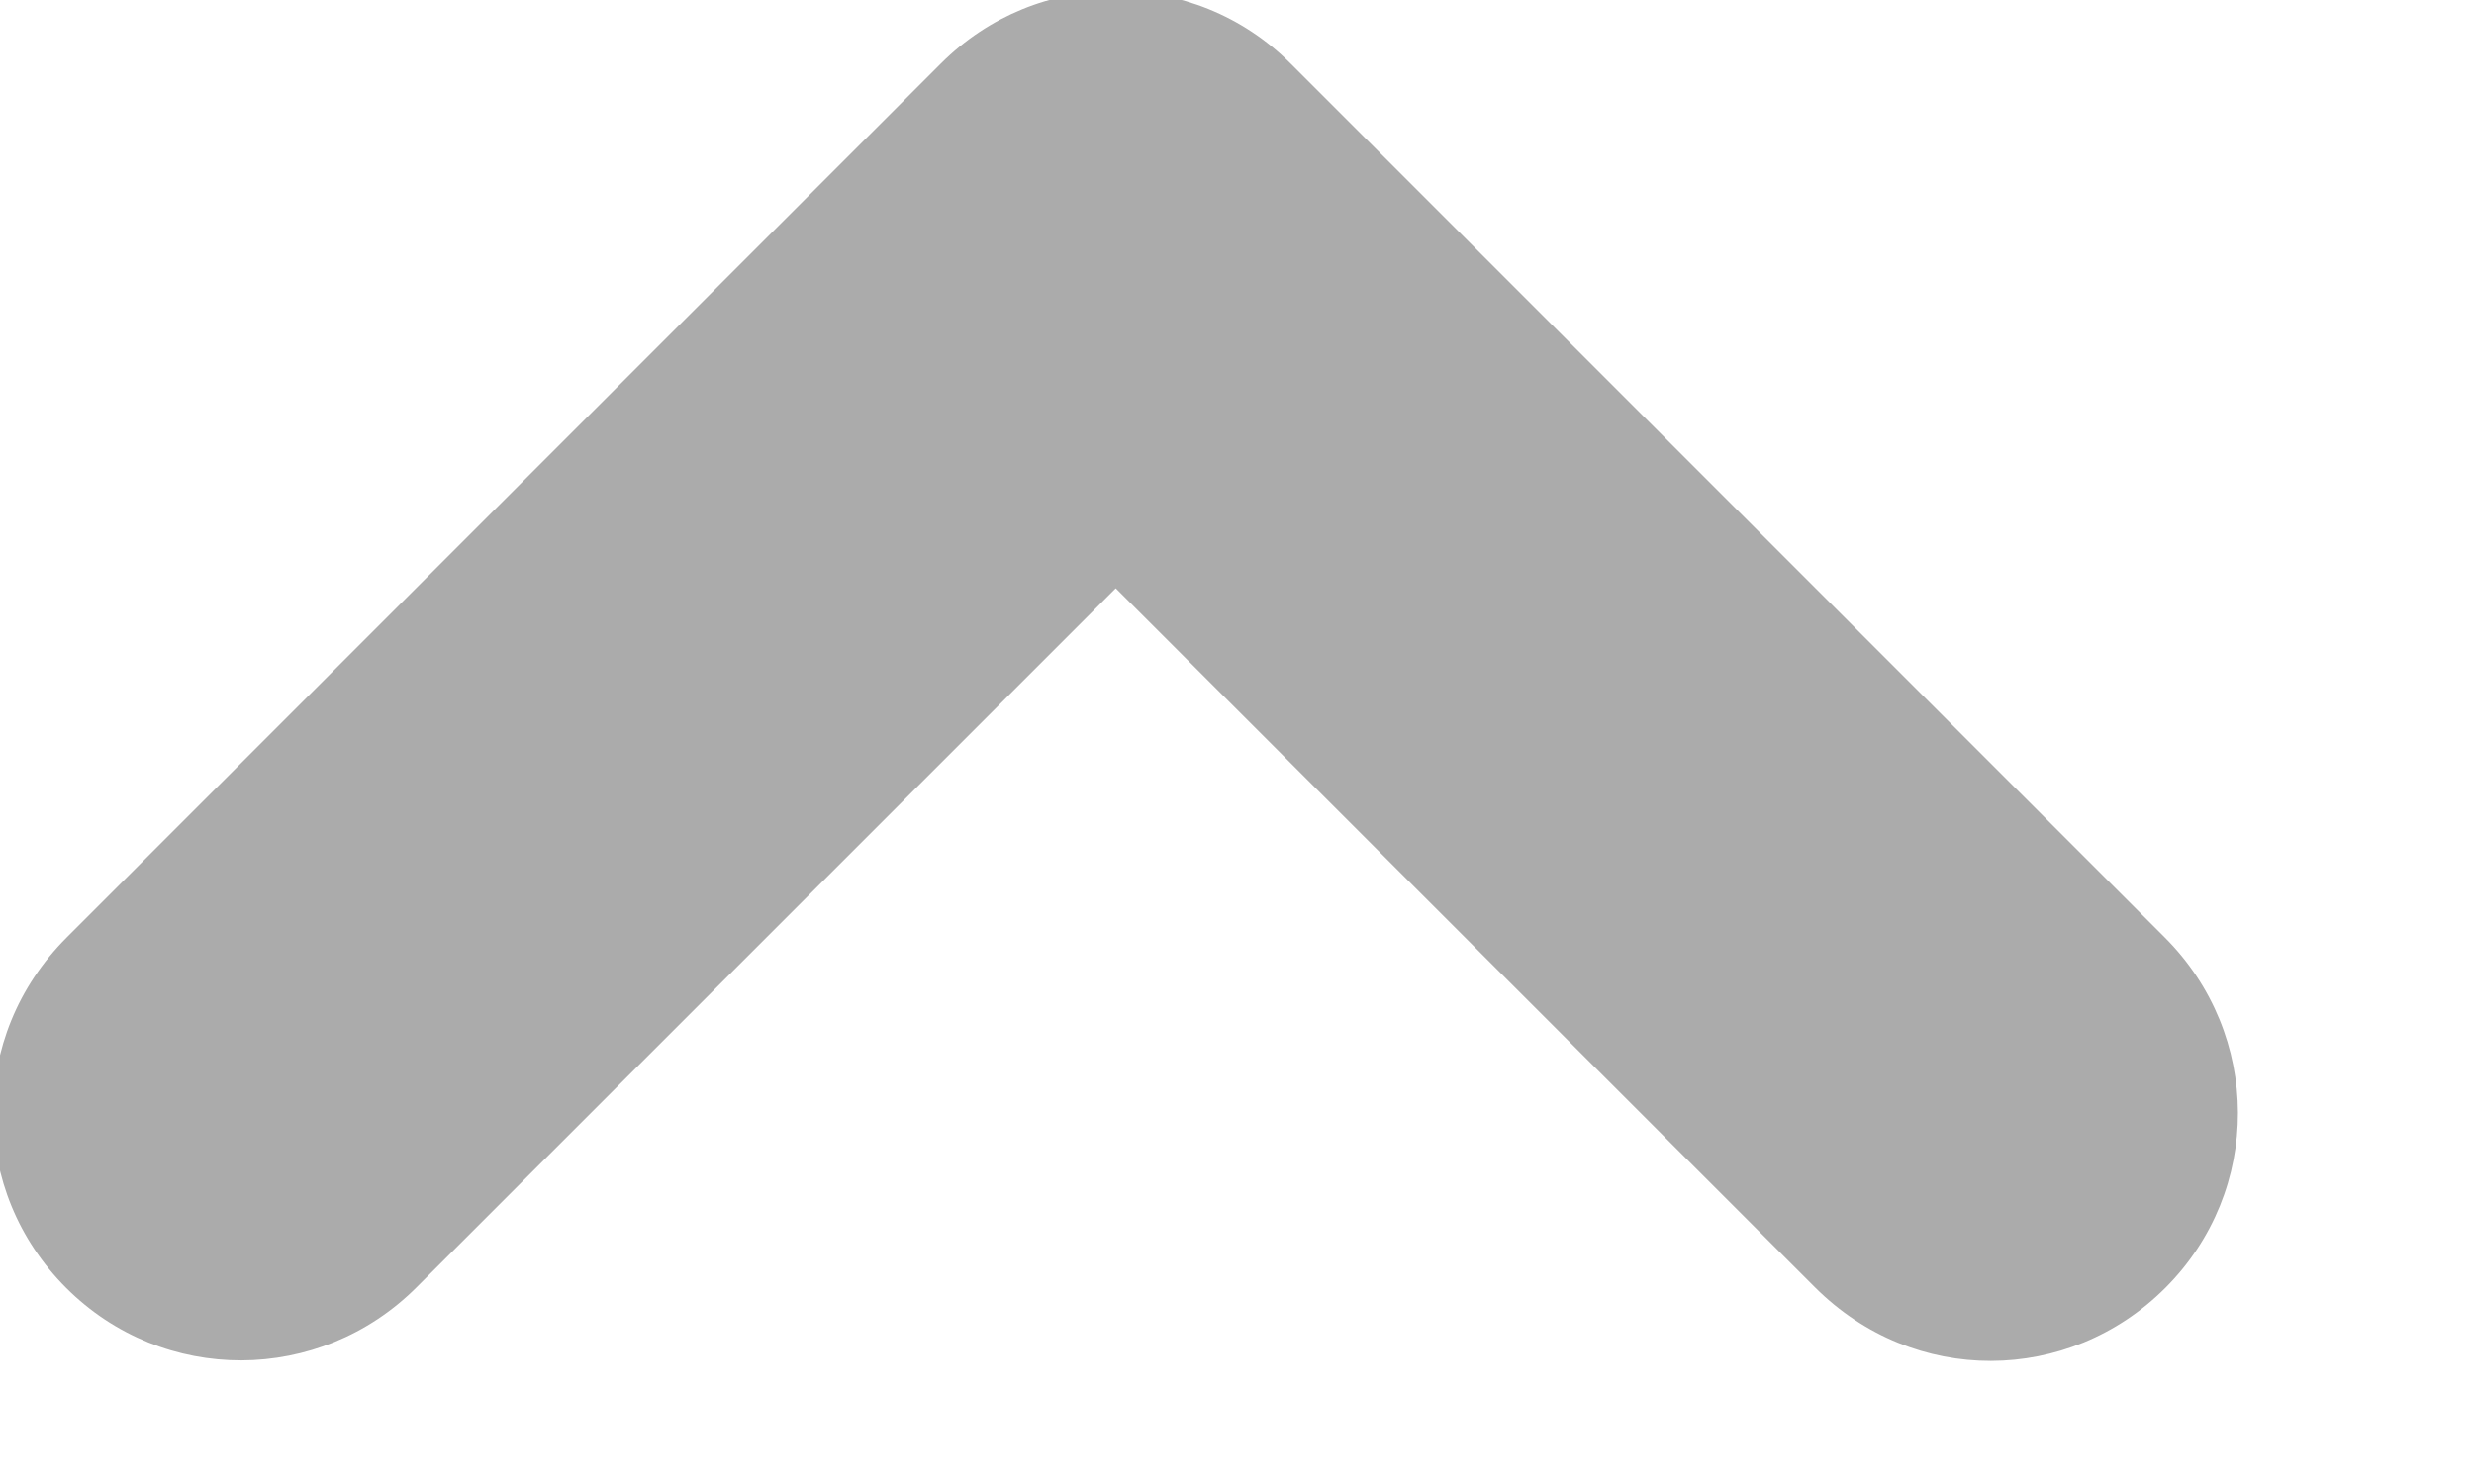
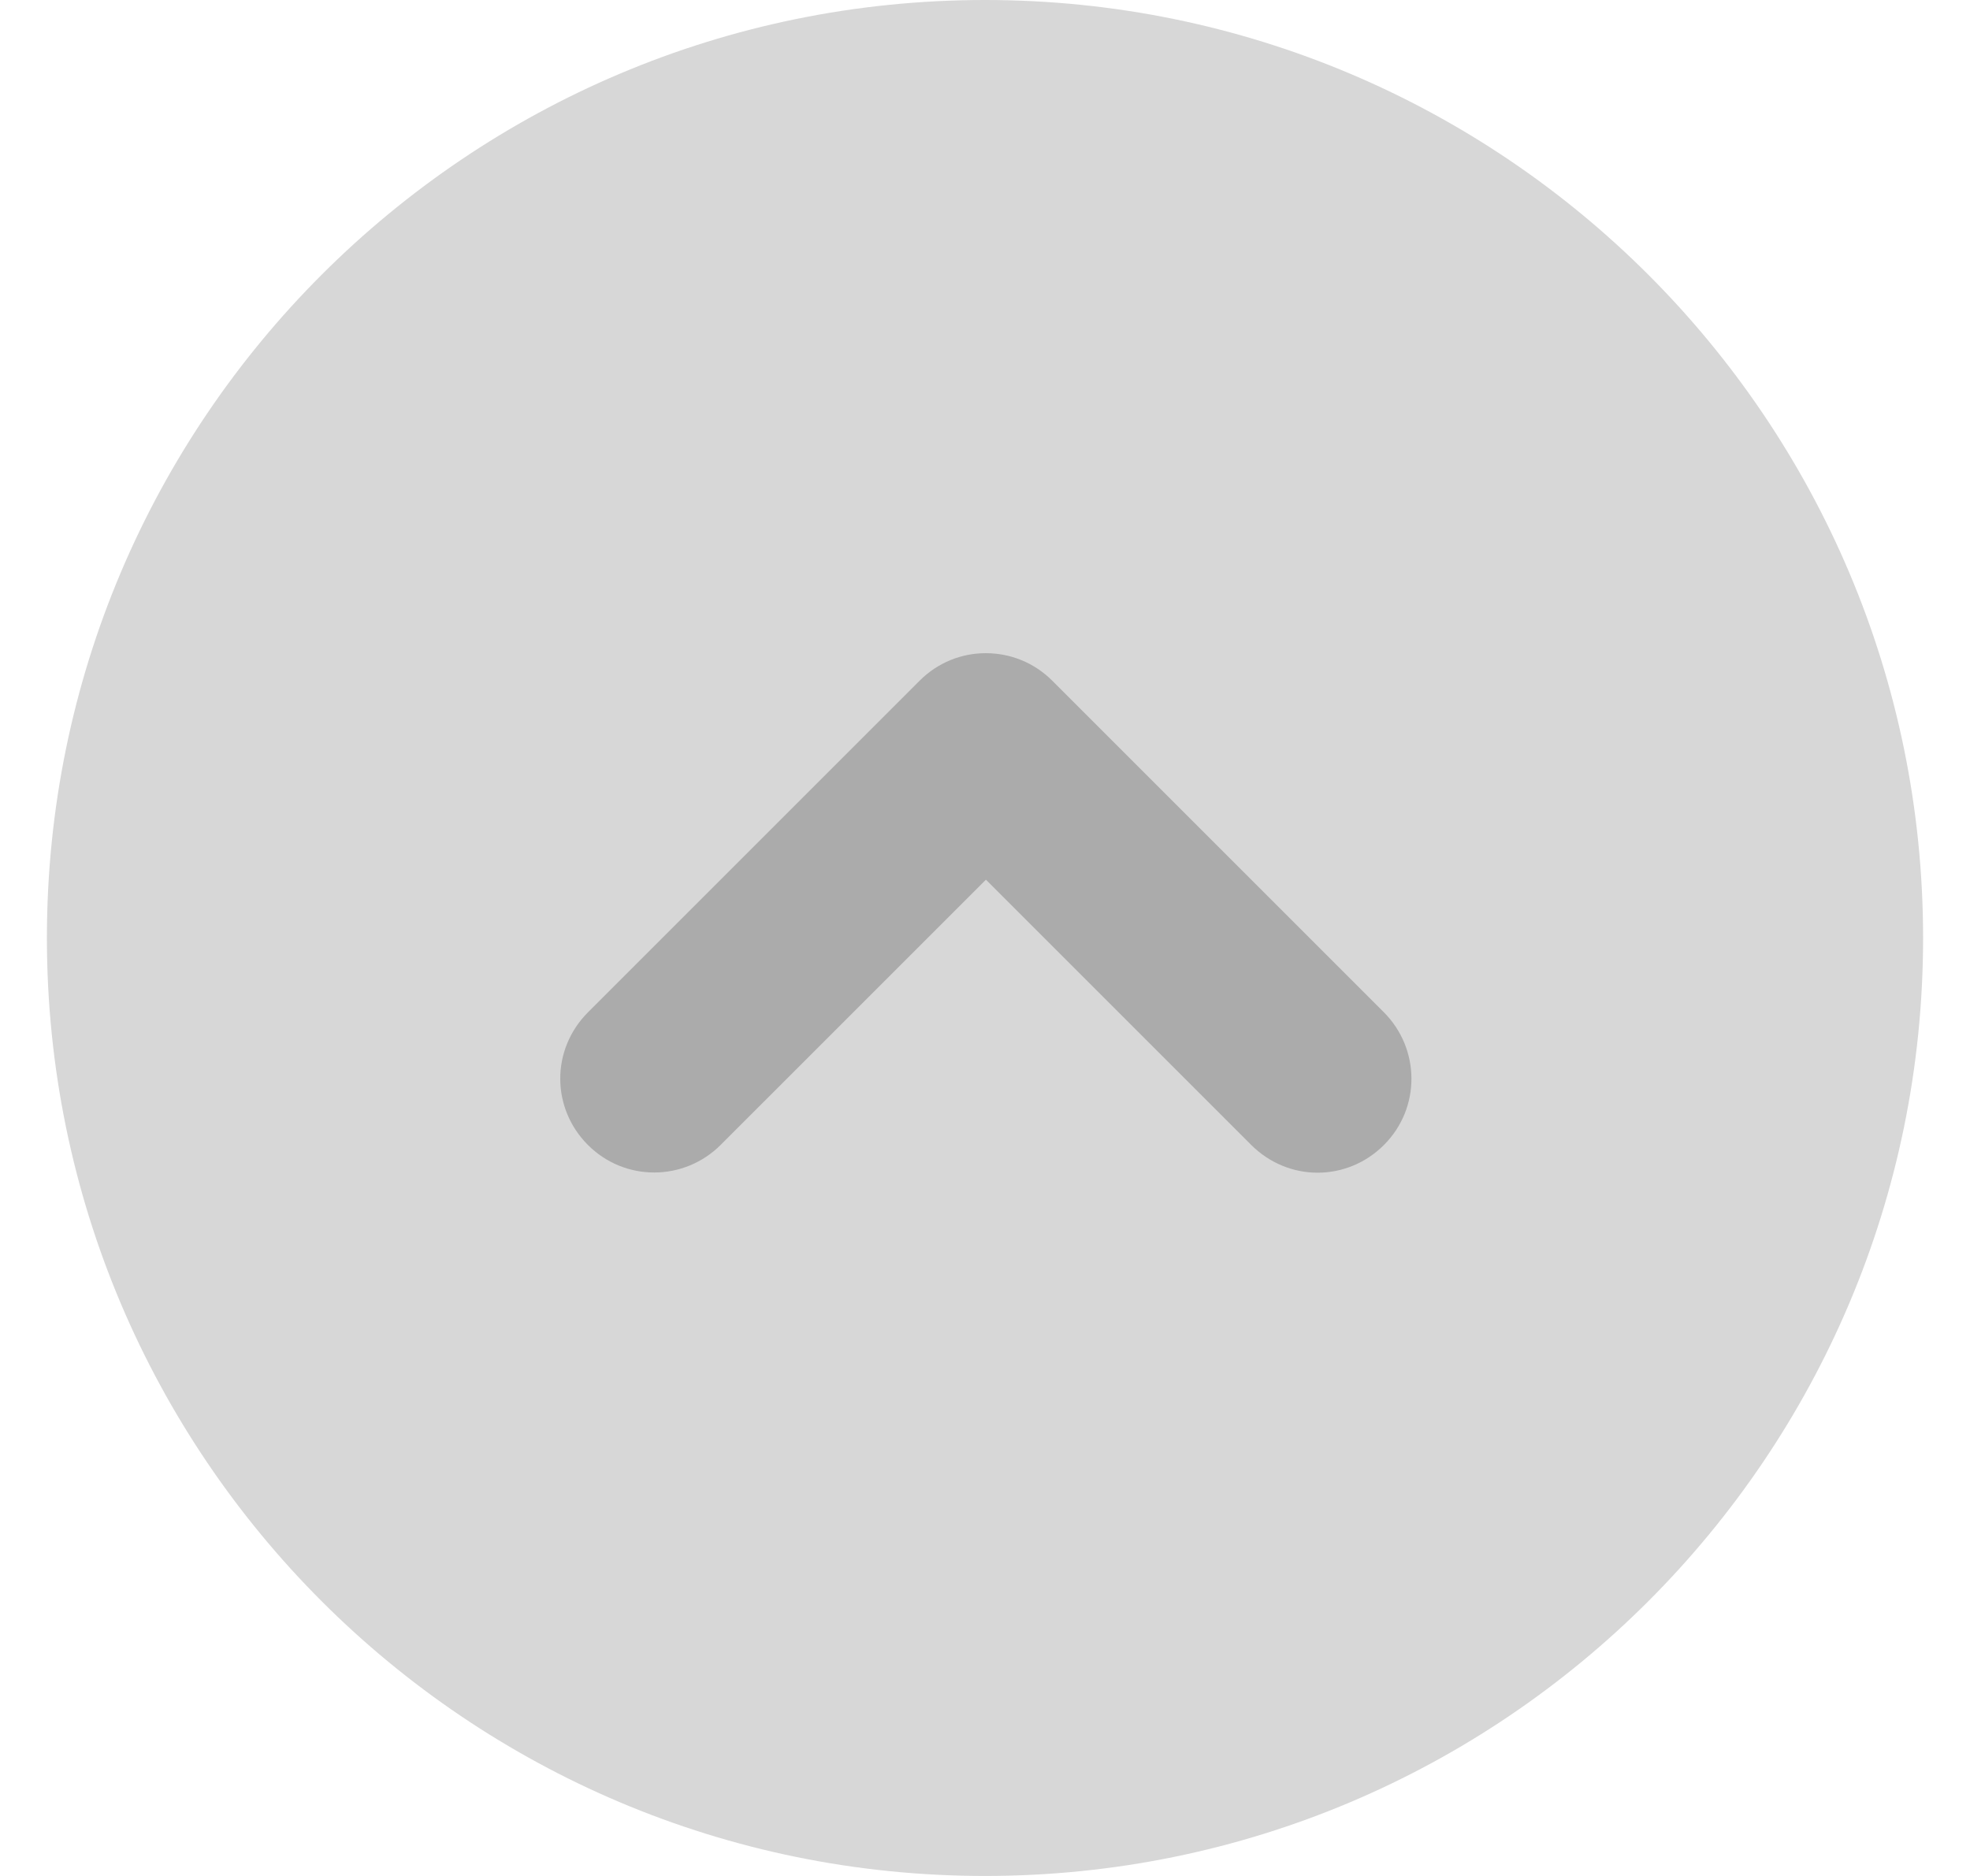
- <svg xmlns="http://www.w3.org/2000/svg" width="10px" height="6px" viewBox="0 0 10 6" version="1.1">
+ <svg xmlns="http://www.w3.org/2000/svg" width="21px" height="20px" viewBox="0 0 21 20" version="1.1">
  <defs />
  <g id="Page-1" stroke="none" stroke-width="1" fill="none" fill-rule="evenodd">
-     <g id="6A-Quiz-Create---Trivia" transform="translate(-166, -436)" fill="#ABABAB">
+     <g id="6A-Quiz-Create---Trivia" transform="translate(-160, -429)">
      <g id="Group-18" transform="translate(160, 429)">
        <g id="Group-14">
-           <path d="M13.008,8 C13.008,8 13.007,8 13.007,8 L8.013,8 C7.448,8 7.01,8.448 7.01,9 C7.01,9.556 7.459,10 8.013,10 L12.01,10 L12.01,13.997 C12.01,14.562 12.457,15 13.01,15 C13.566,15 14.01,14.551 14.01,13.997 L14.01,9.003 C14.01,9.002 14.01,9.002 14.01,9.001 C14.01,9.001 14.01,9 14.01,9 C14.01,8.722 13.898,8.473 13.717,8.292 C13.535,8.109 13.285,8 13.01,8 C13.009,8 13.009,8 13.008,8 Z" id="Combined-Shape" transform="translate(10.50975, 11.5) rotate(-45) translate(-10.50975, -11.5) " />
+           <circle id="Oval-2" fill="#D7D7D7" cx="10.5" cy="10" r="10" />
+           <path d="M13.008,8 C13.008,8 13.007,8 13.007,8 L8.013,8 C7.448,8 7.01,8.448 7.01,9 C7.01,9.556 7.459,10 8.013,10 L12.01,10 L12.01,13.997 C12.01,14.562 12.457,15 13.01,15 C13.566,15 14.01,14.551 14.01,13.997 L14.01,9.003 C14.01,9.002 14.01,9.002 14.01,9.001 C14.01,9.001 14.01,9 14.01,9 C14.01,8.722 13.898,8.473 13.717,8.292 C13.535,8.109 13.285,8 13.01,8 C13.009,8 13.009,8 13.008,8 Z" id="Combined-Shape" fill="#ABABAB" transform="translate(10.50975, 11.5) rotate(-45) translate(-10.50975, -11.5) " />
        </g>
      </g>
    </g>
  </g>
</svg>
